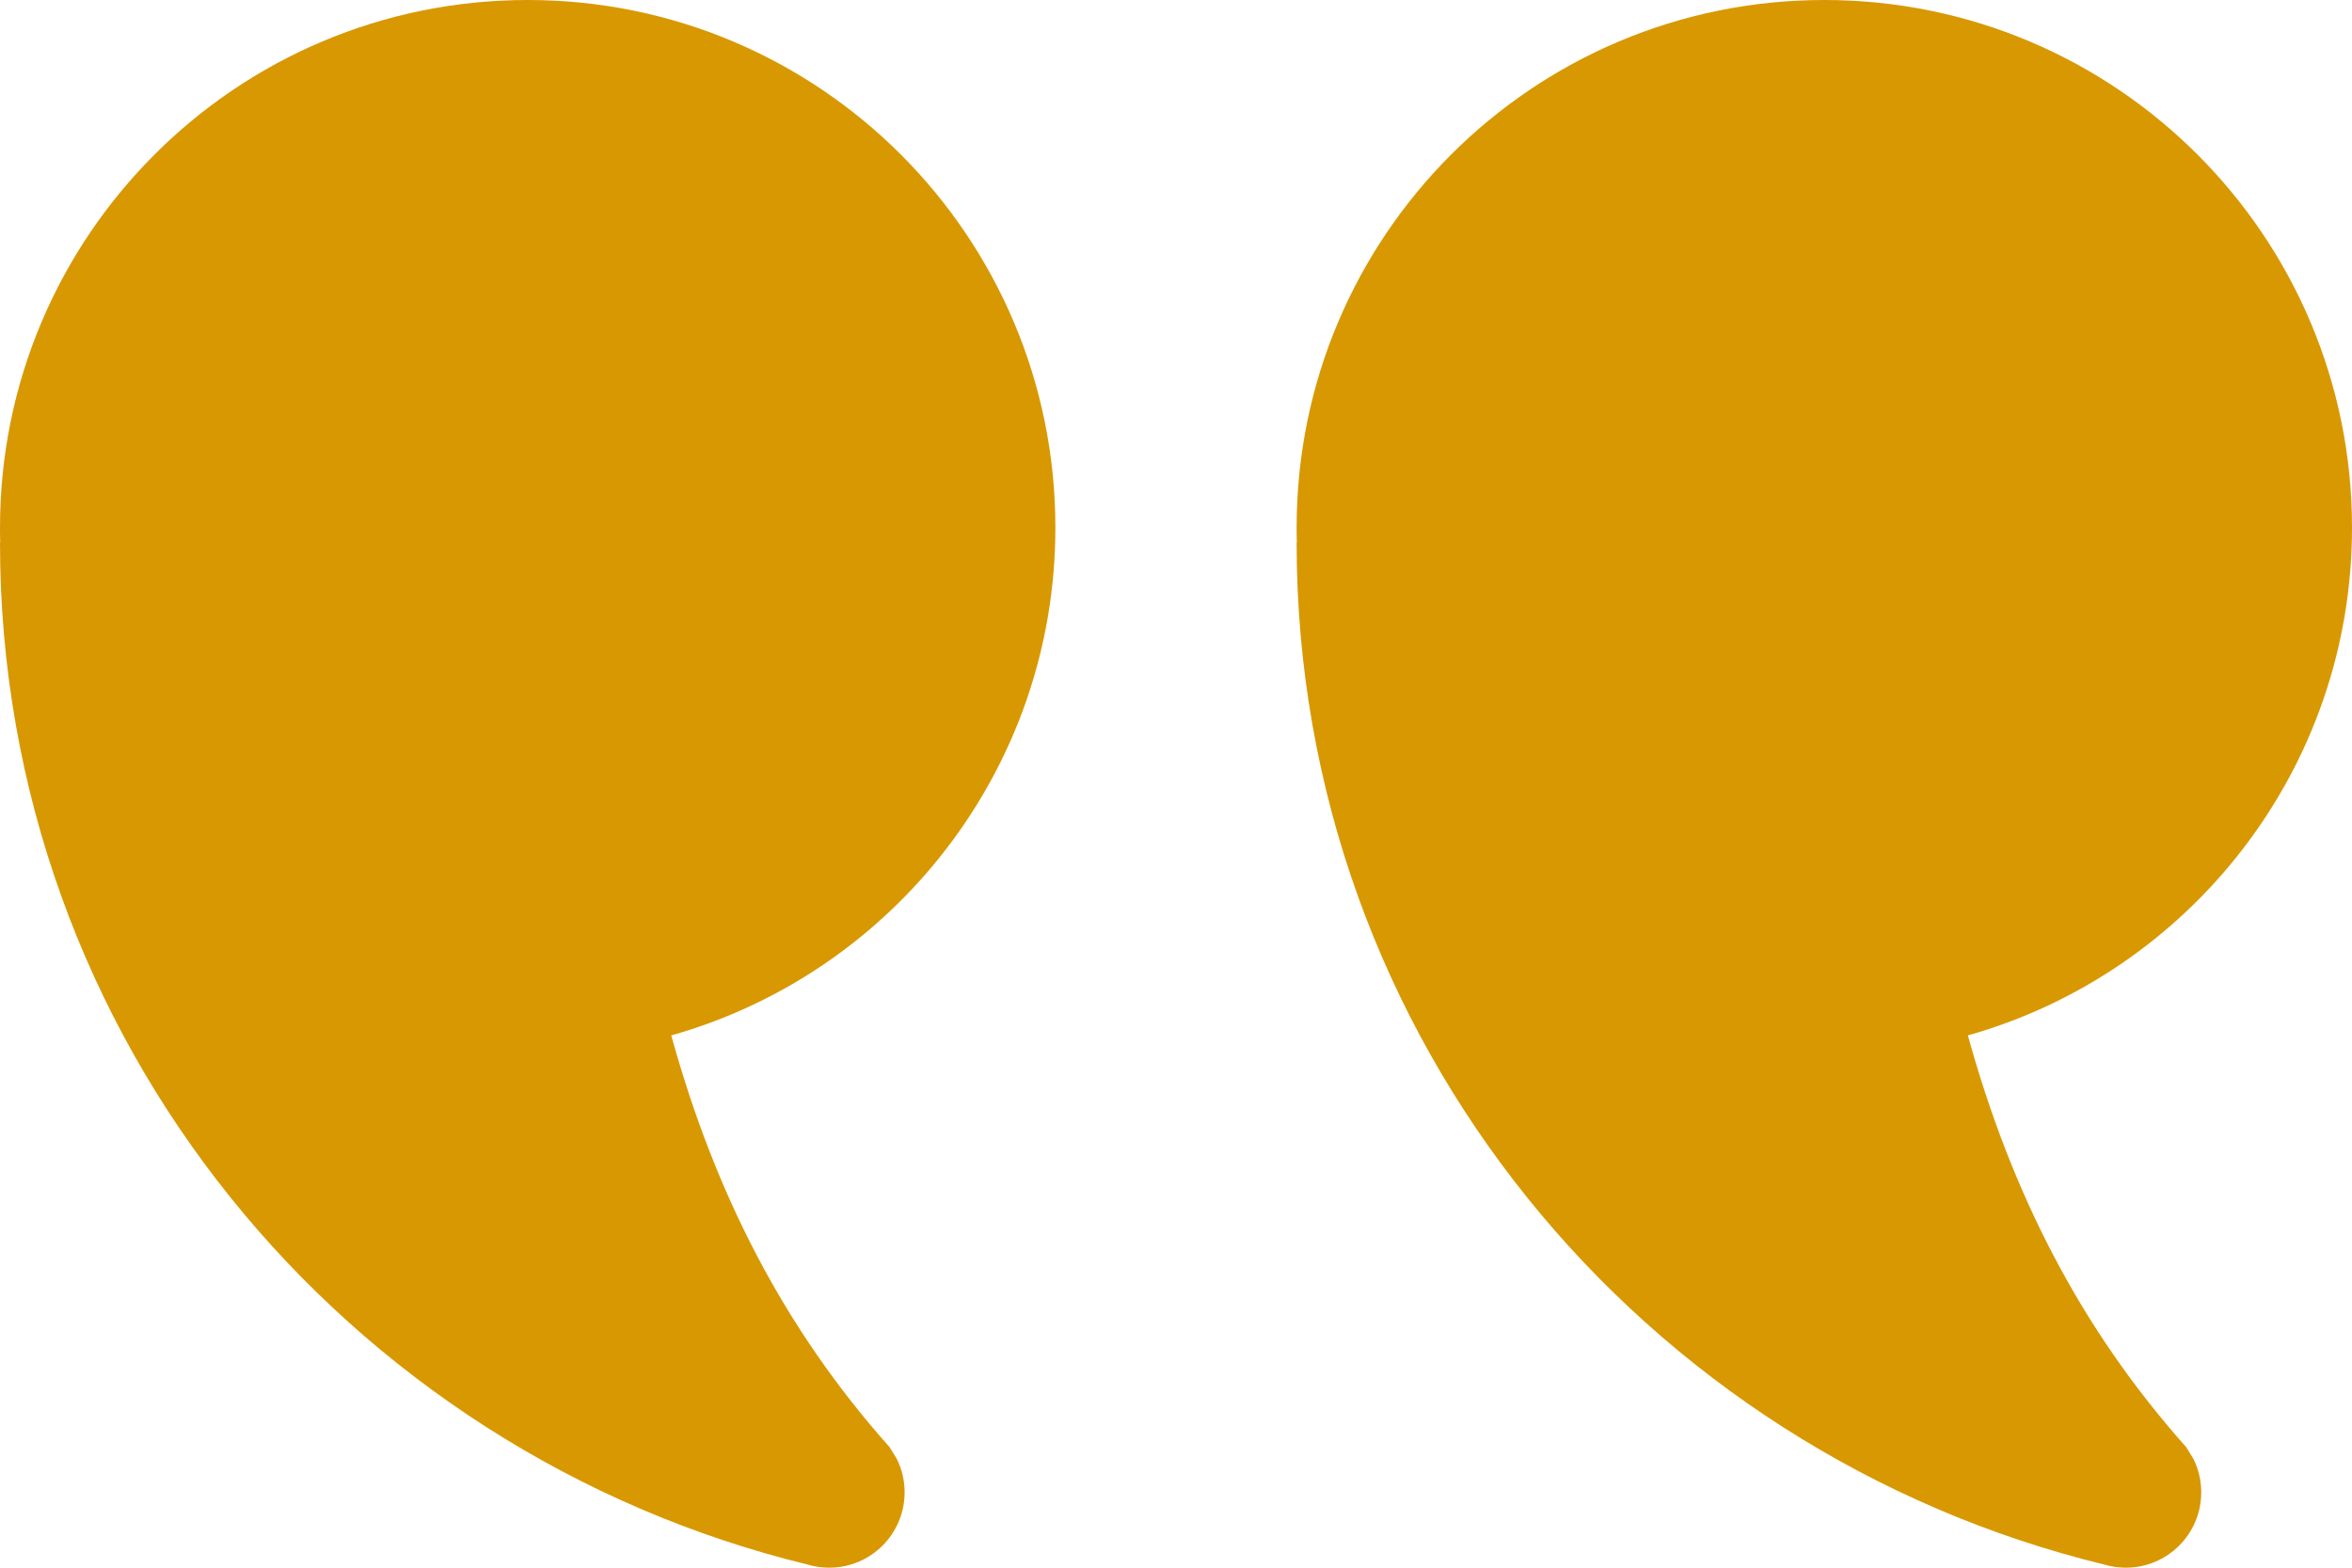
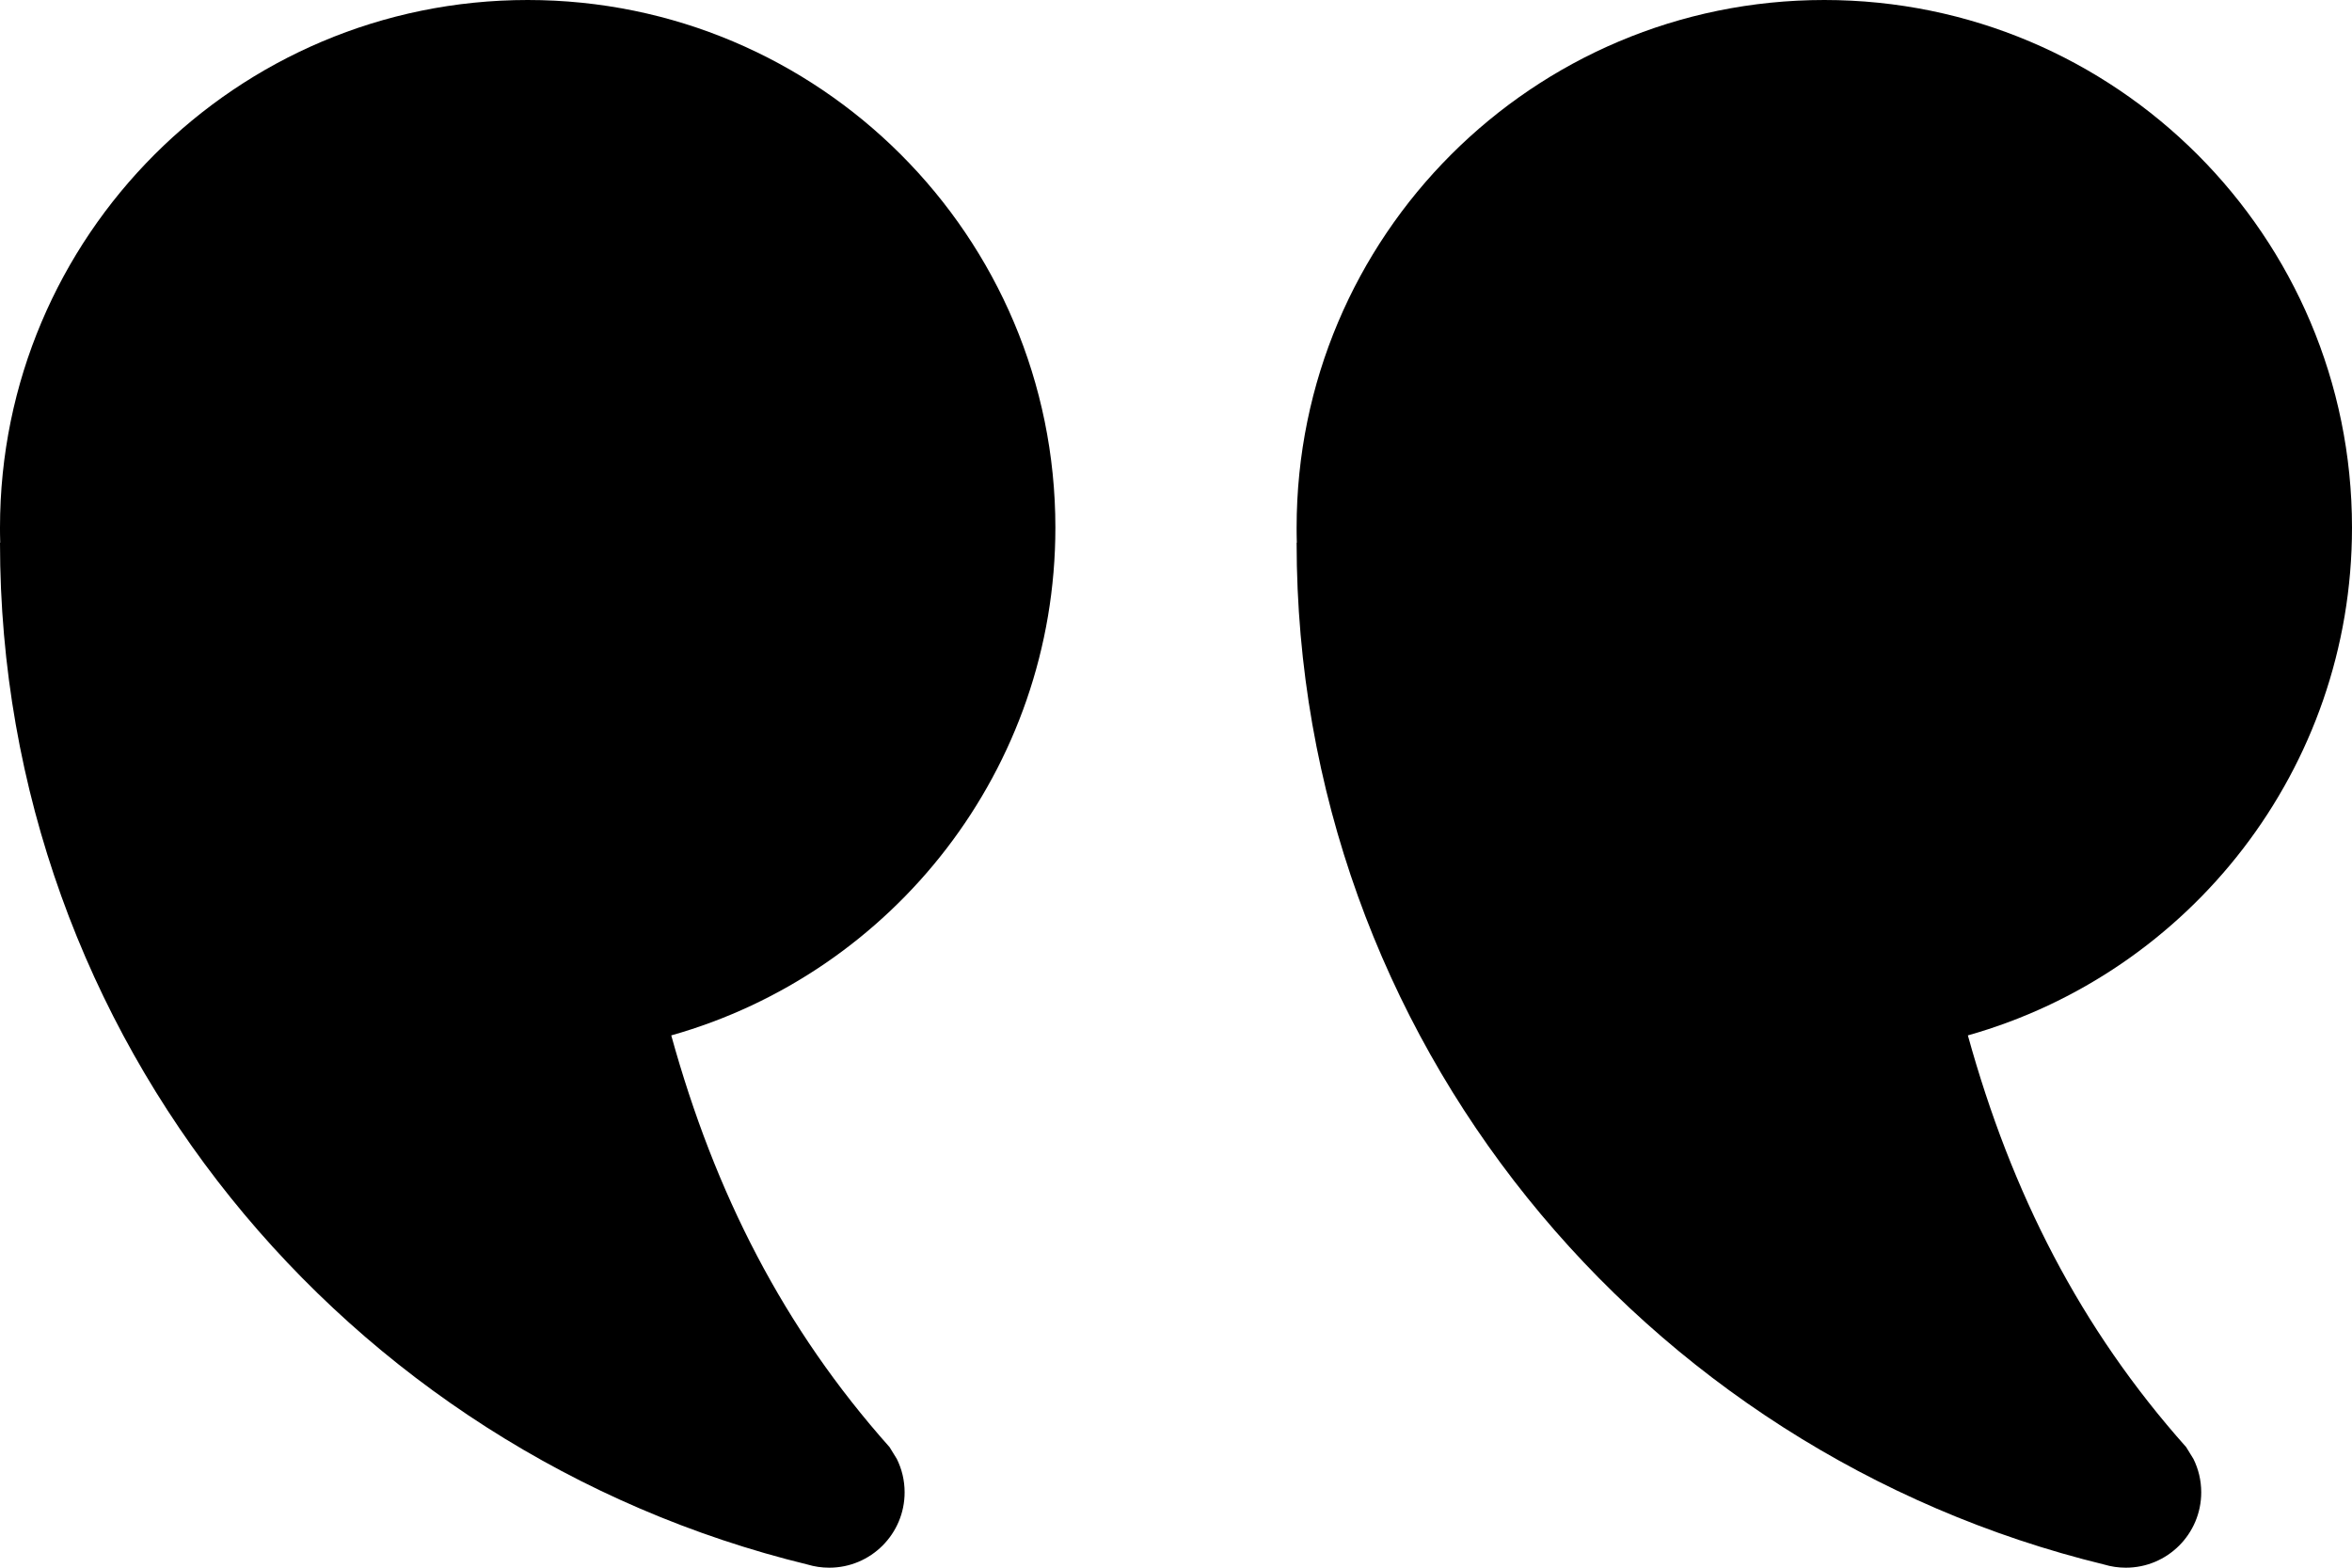
- <svg xmlns="http://www.w3.org/2000/svg" width="78" height="52" viewBox="0 0 78 52" color="#d89801">
+ <svg xmlns="http://www.w3.org/2000/svg" width="78" height="52" viewBox="0 0 78 52">
  <path fill-rule="evenodd" clip-rule="evenodd" d="M65.261 34.344C72.612 32.271 78 25.515 78 17.5C78 7.835 70.165 0 60.5 0C50.835 0 43 7.835 43 17.5C43 17.572 43 17.644 43.001 17.715C43.002 17.755 43.002 17.795 43.003 17.834C43.004 17.89 43.005 17.945 43.007 18H43C43 34.466 54.465 48.165 69.783 51.896C70.01 51.964 70.251 52 70.5 52C71.881 52 73 50.881 73 49.5C73 49.102 72.907 48.727 72.742 48.393L72.5 48C68.989 44.057 66.708 39.579 65.261 34.344Z" fill="currentColor" />
  <path fill-rule="evenodd" clip-rule="evenodd" d="M22.261 34.344C29.612 32.271 35 25.515 35 17.5C35 7.835 27.165 0 17.5 0C7.835 0 0 7.835 0 17.5C0 17.572 0 17.644 0.001 17.715C0.002 17.811 0.004 17.905 0.007 18H0C0 34.466 11.465 48.165 26.783 51.896C27.01 51.964 27.251 52 27.5 52C28.881 52 30 50.881 30 49.5C30 49.102 29.907 48.727 29.742 48.393L29.5 48C25.989 44.057 23.708 39.579 22.261 34.344Z" fill="currentColor" />
</svg>
